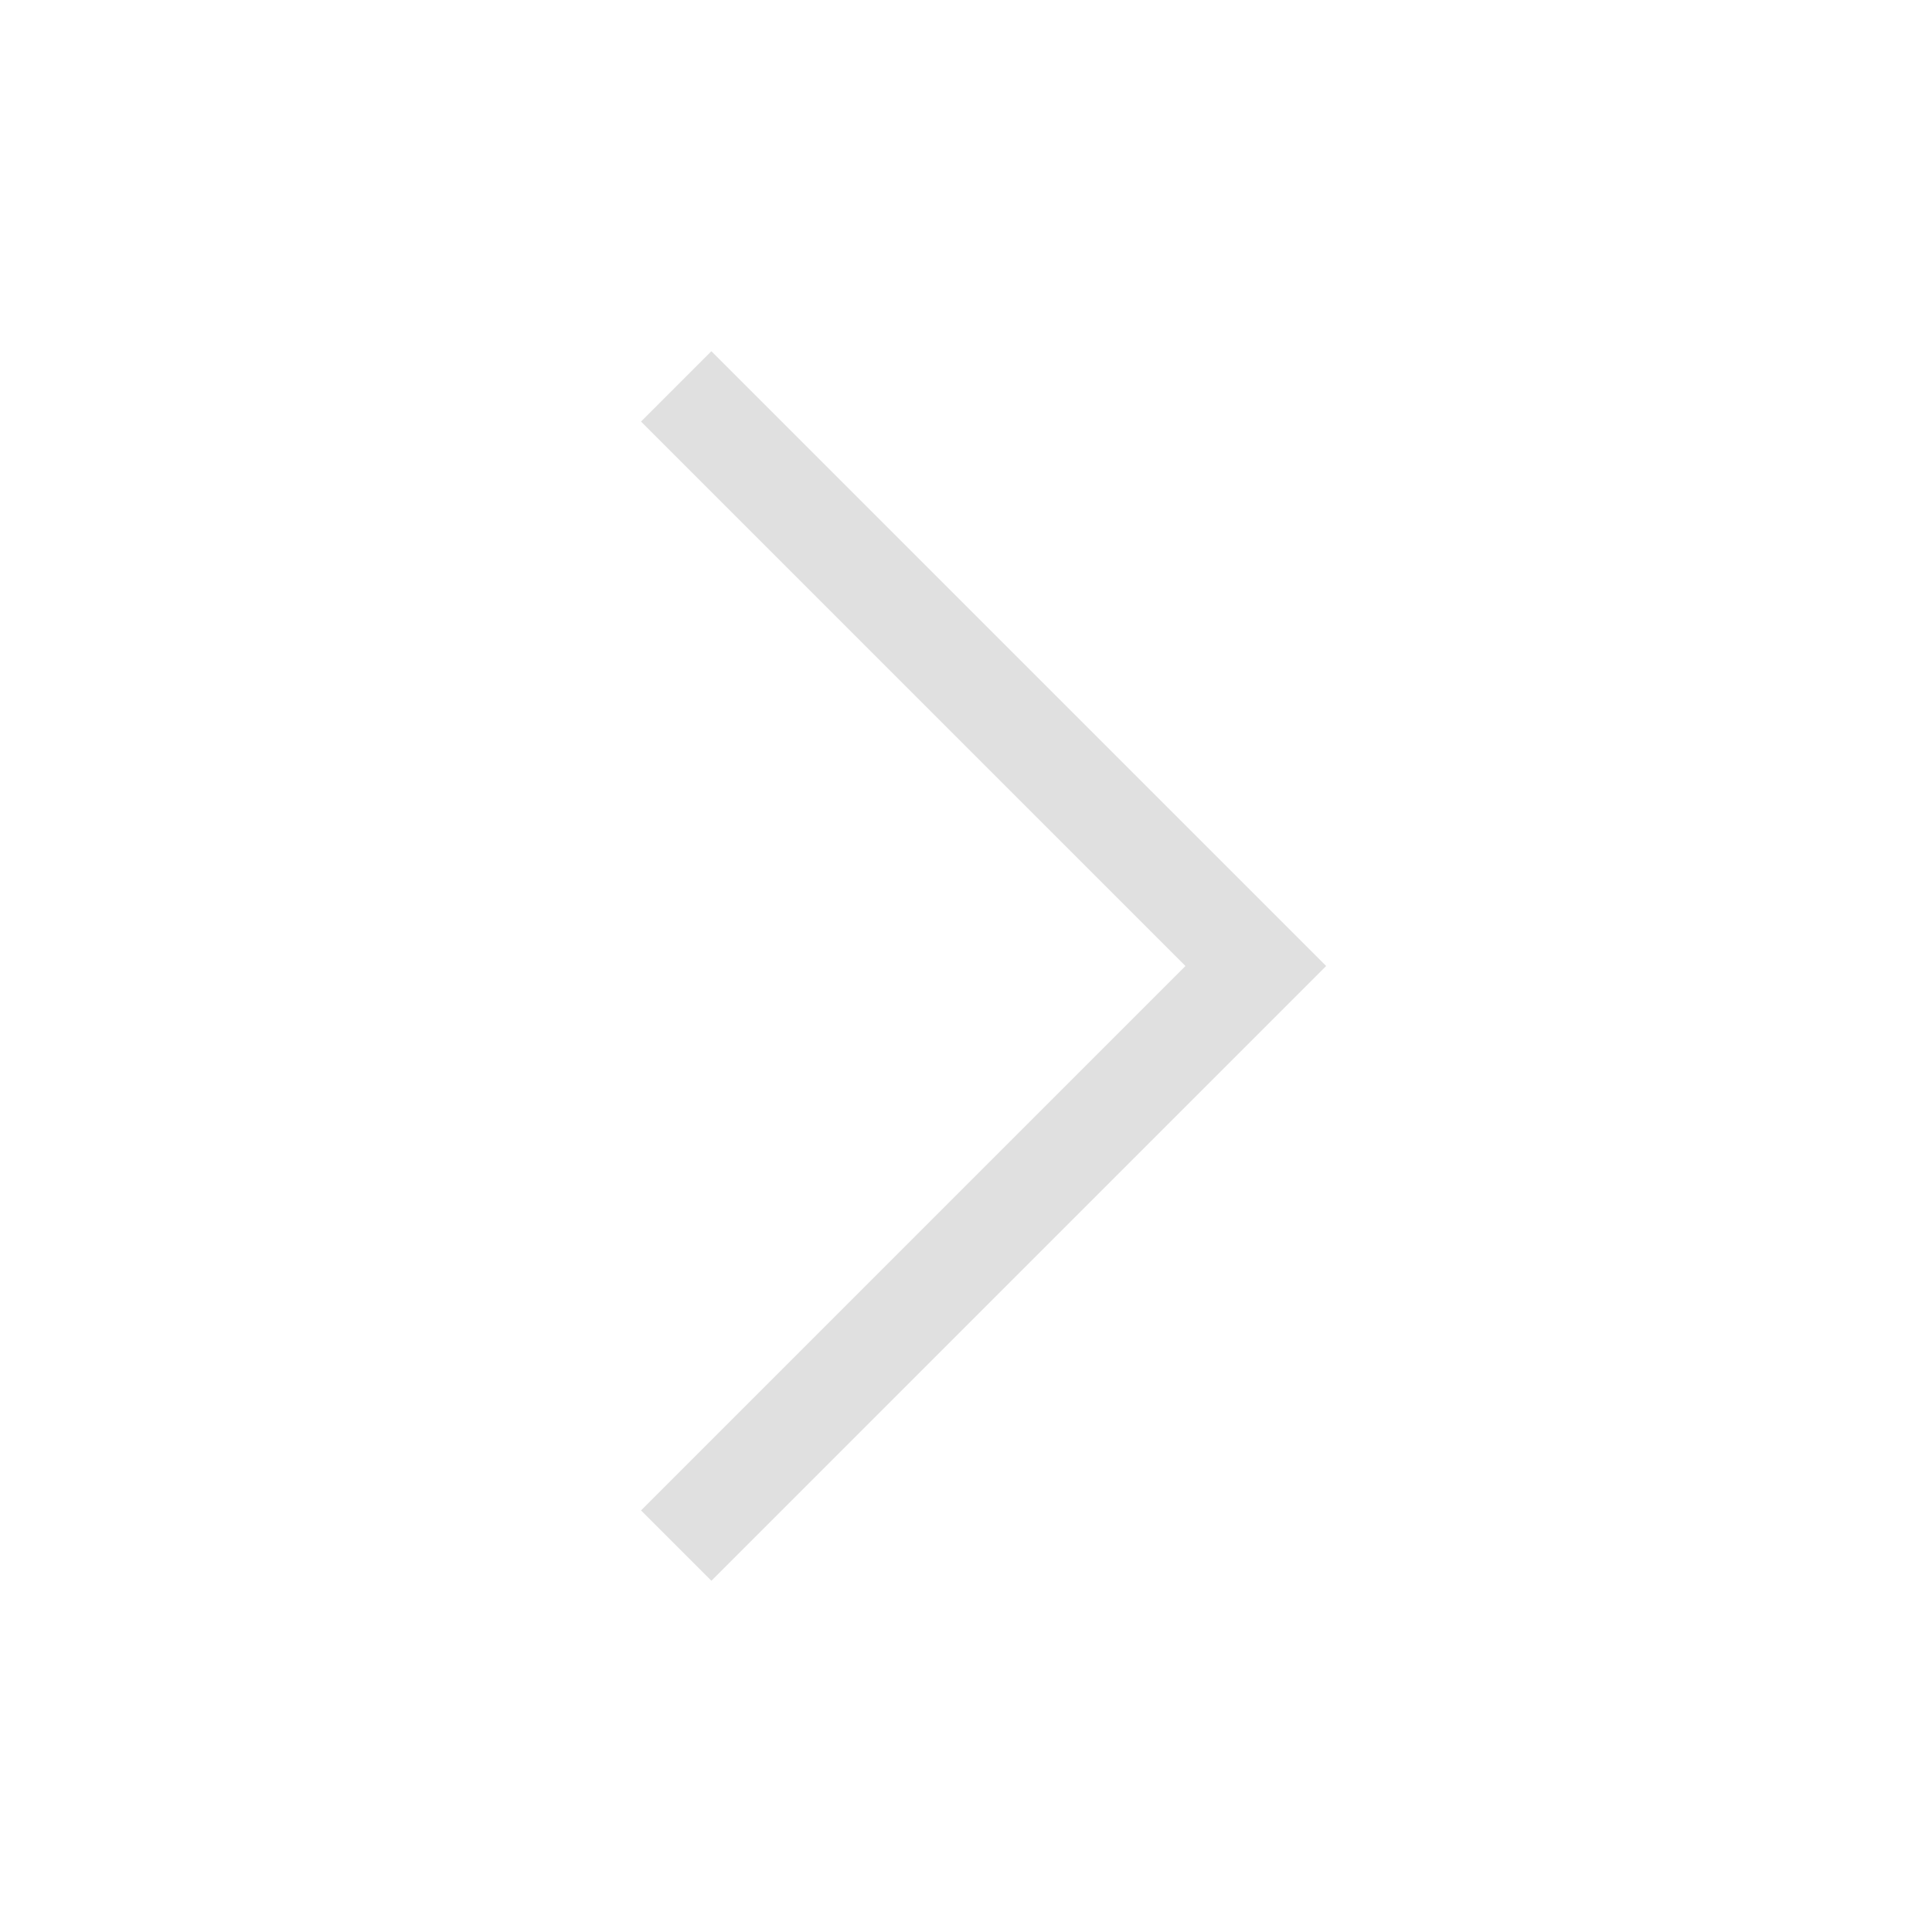
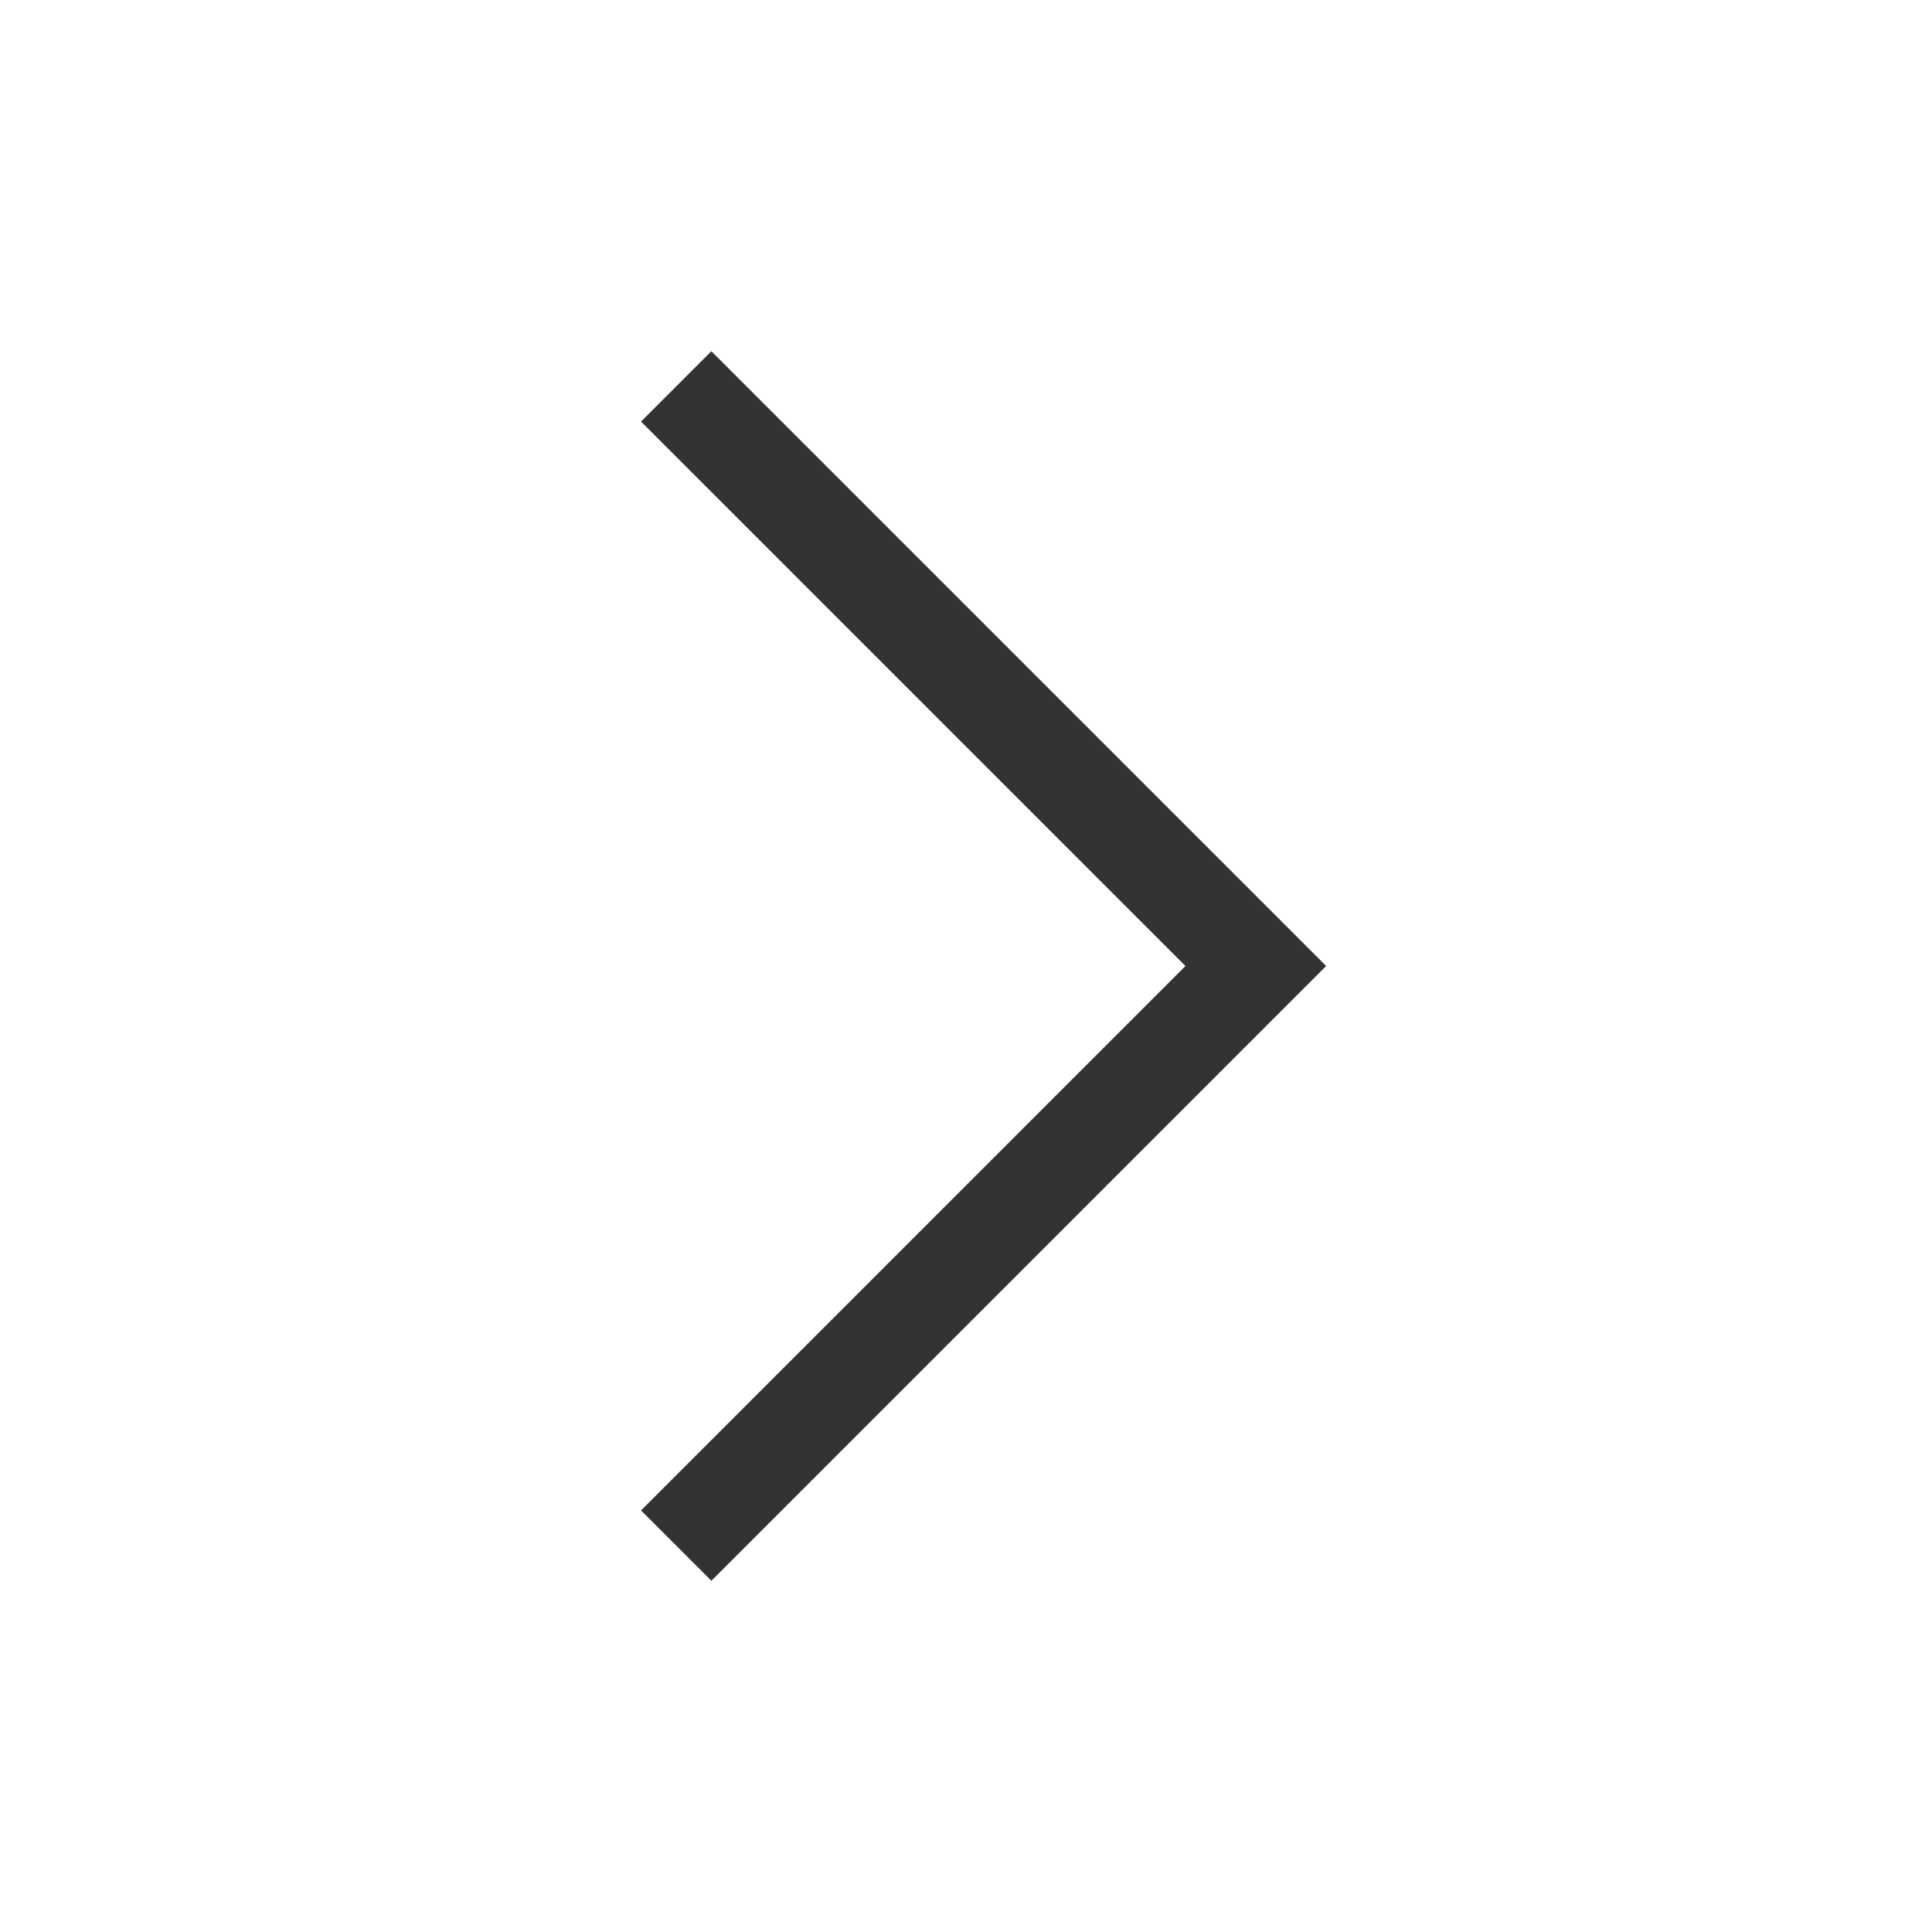
<svg xmlns="http://www.w3.org/2000/svg" width="20" height="20" viewBox="0 0 20 20" data-svg="chevron-right">
-   <polyline fill="none" stroke="#e0e0e0" stroke-width="1.03" points="7 4 13 10 7 16" />
+   <polyline fill="none" stroke="#333" stroke-width="1.03" points="7 4 13 10 7 16" />
</svg>
